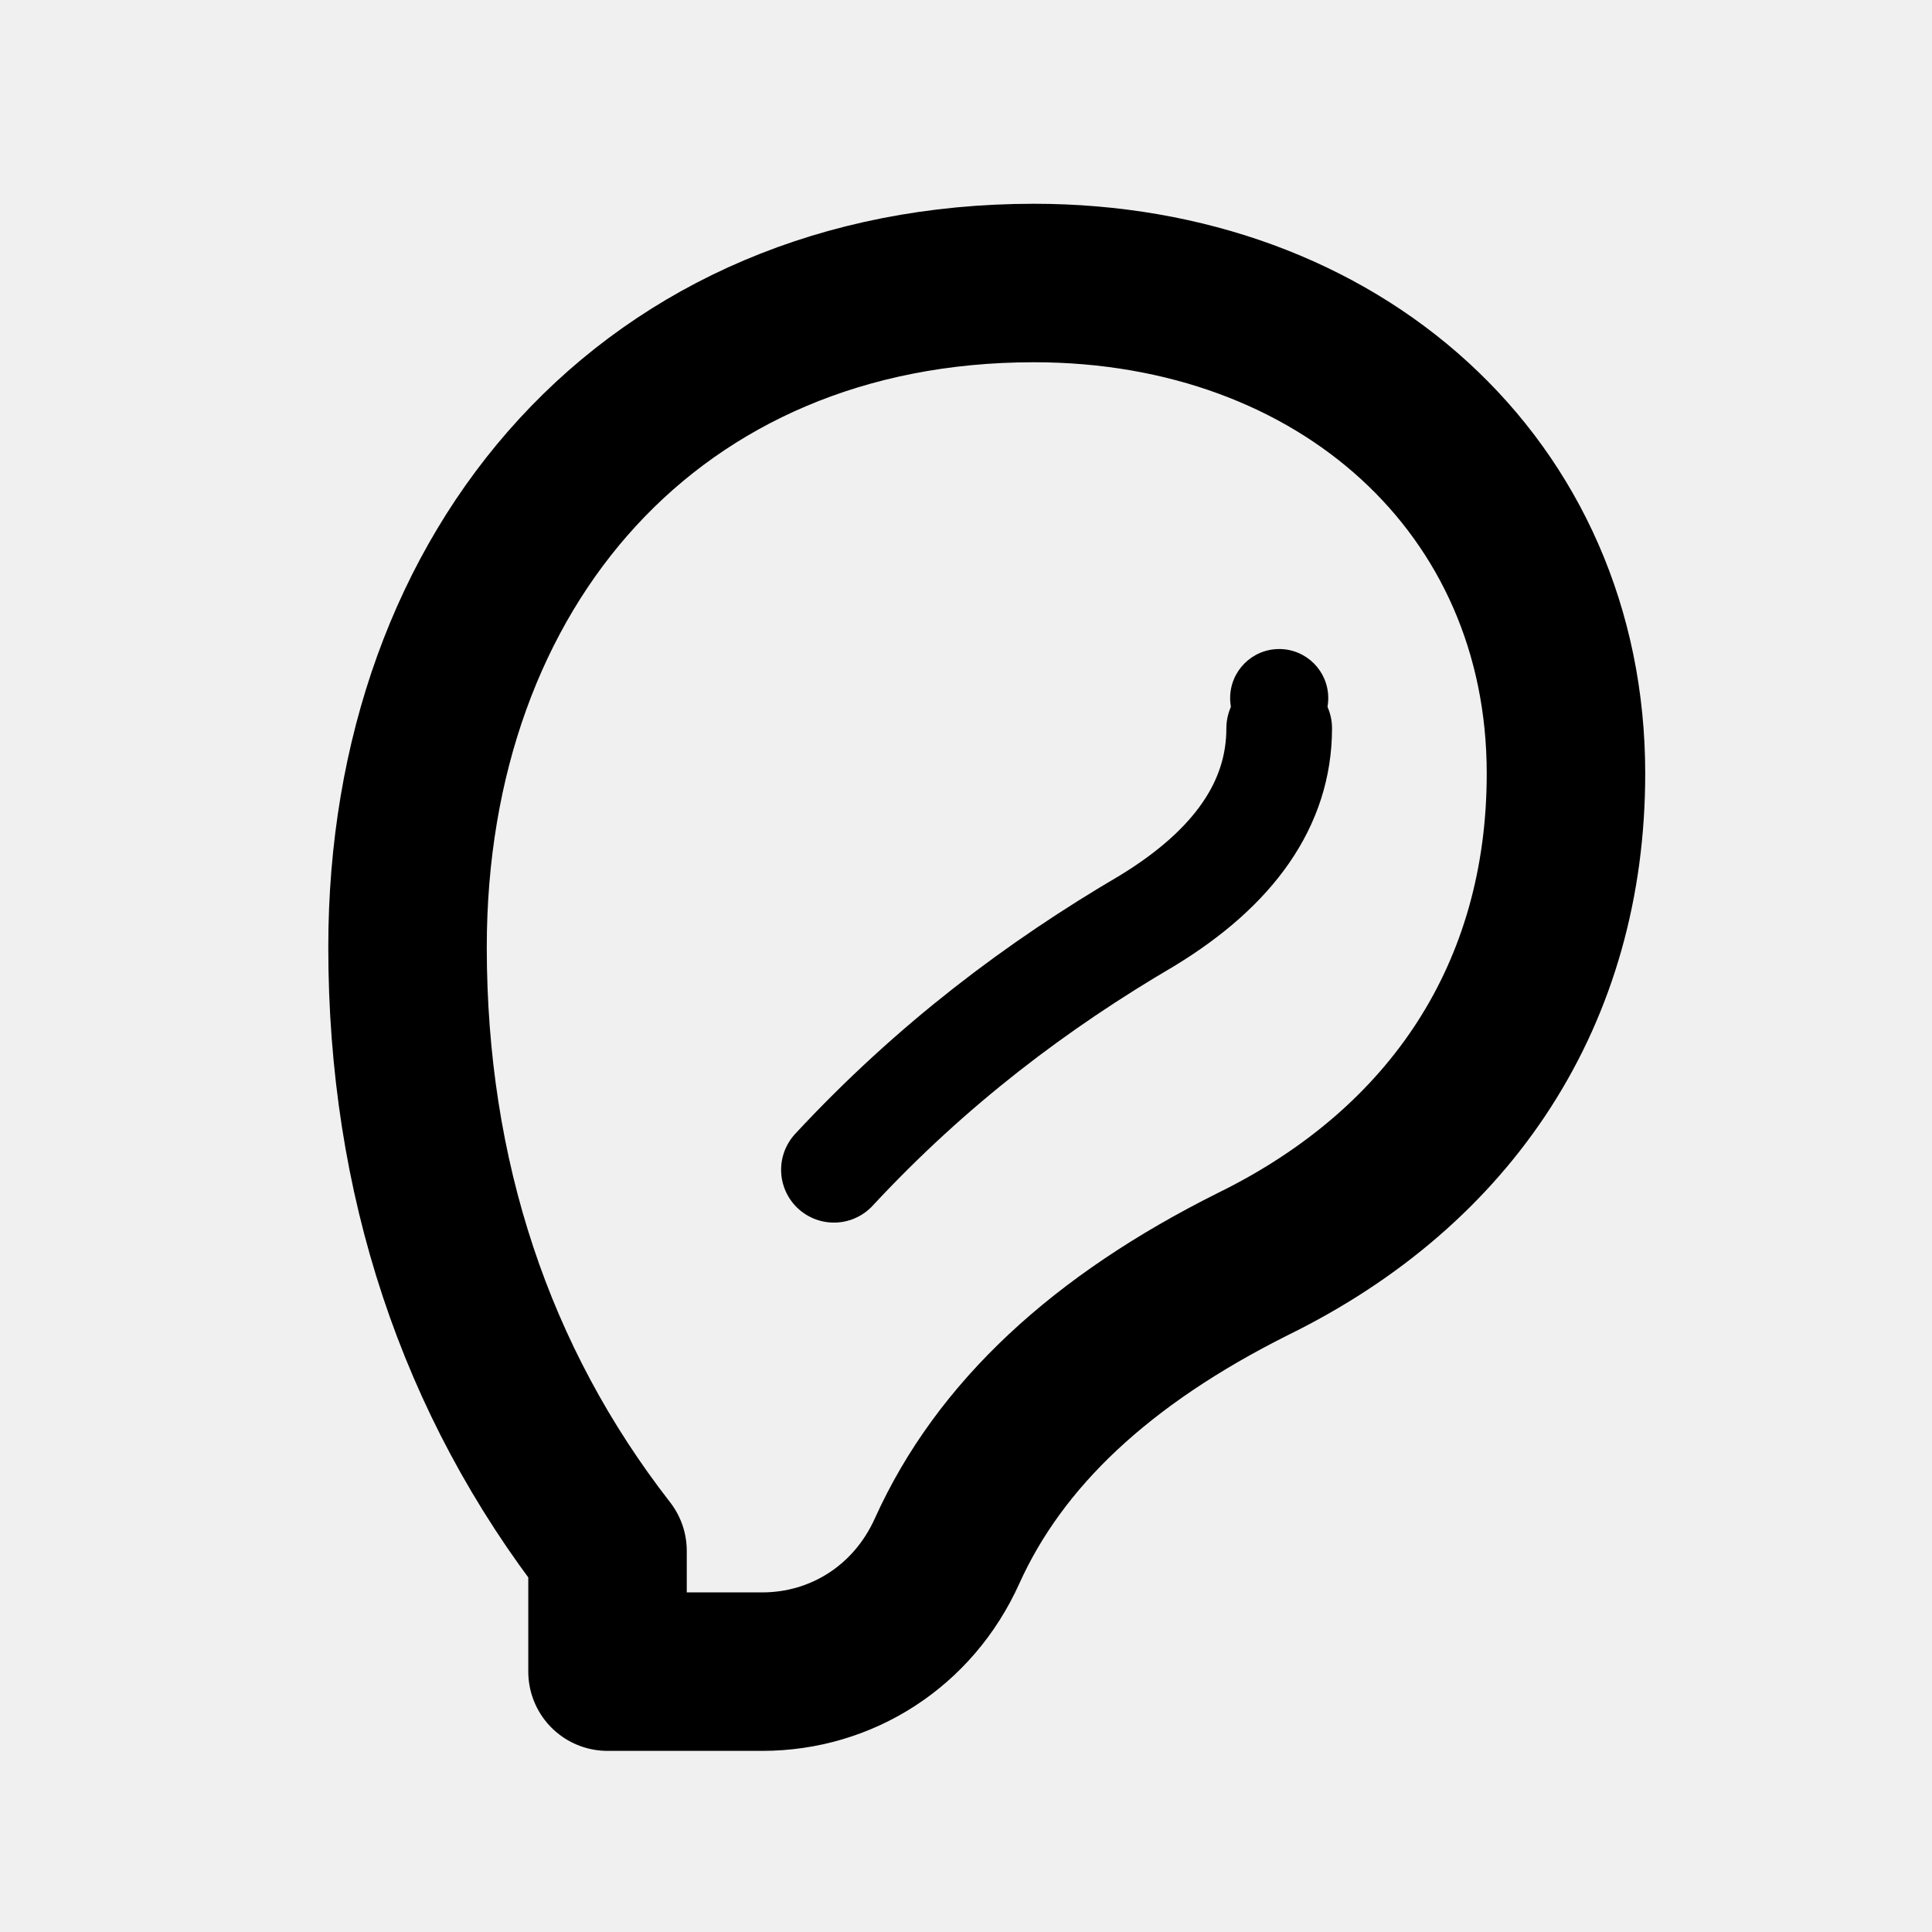
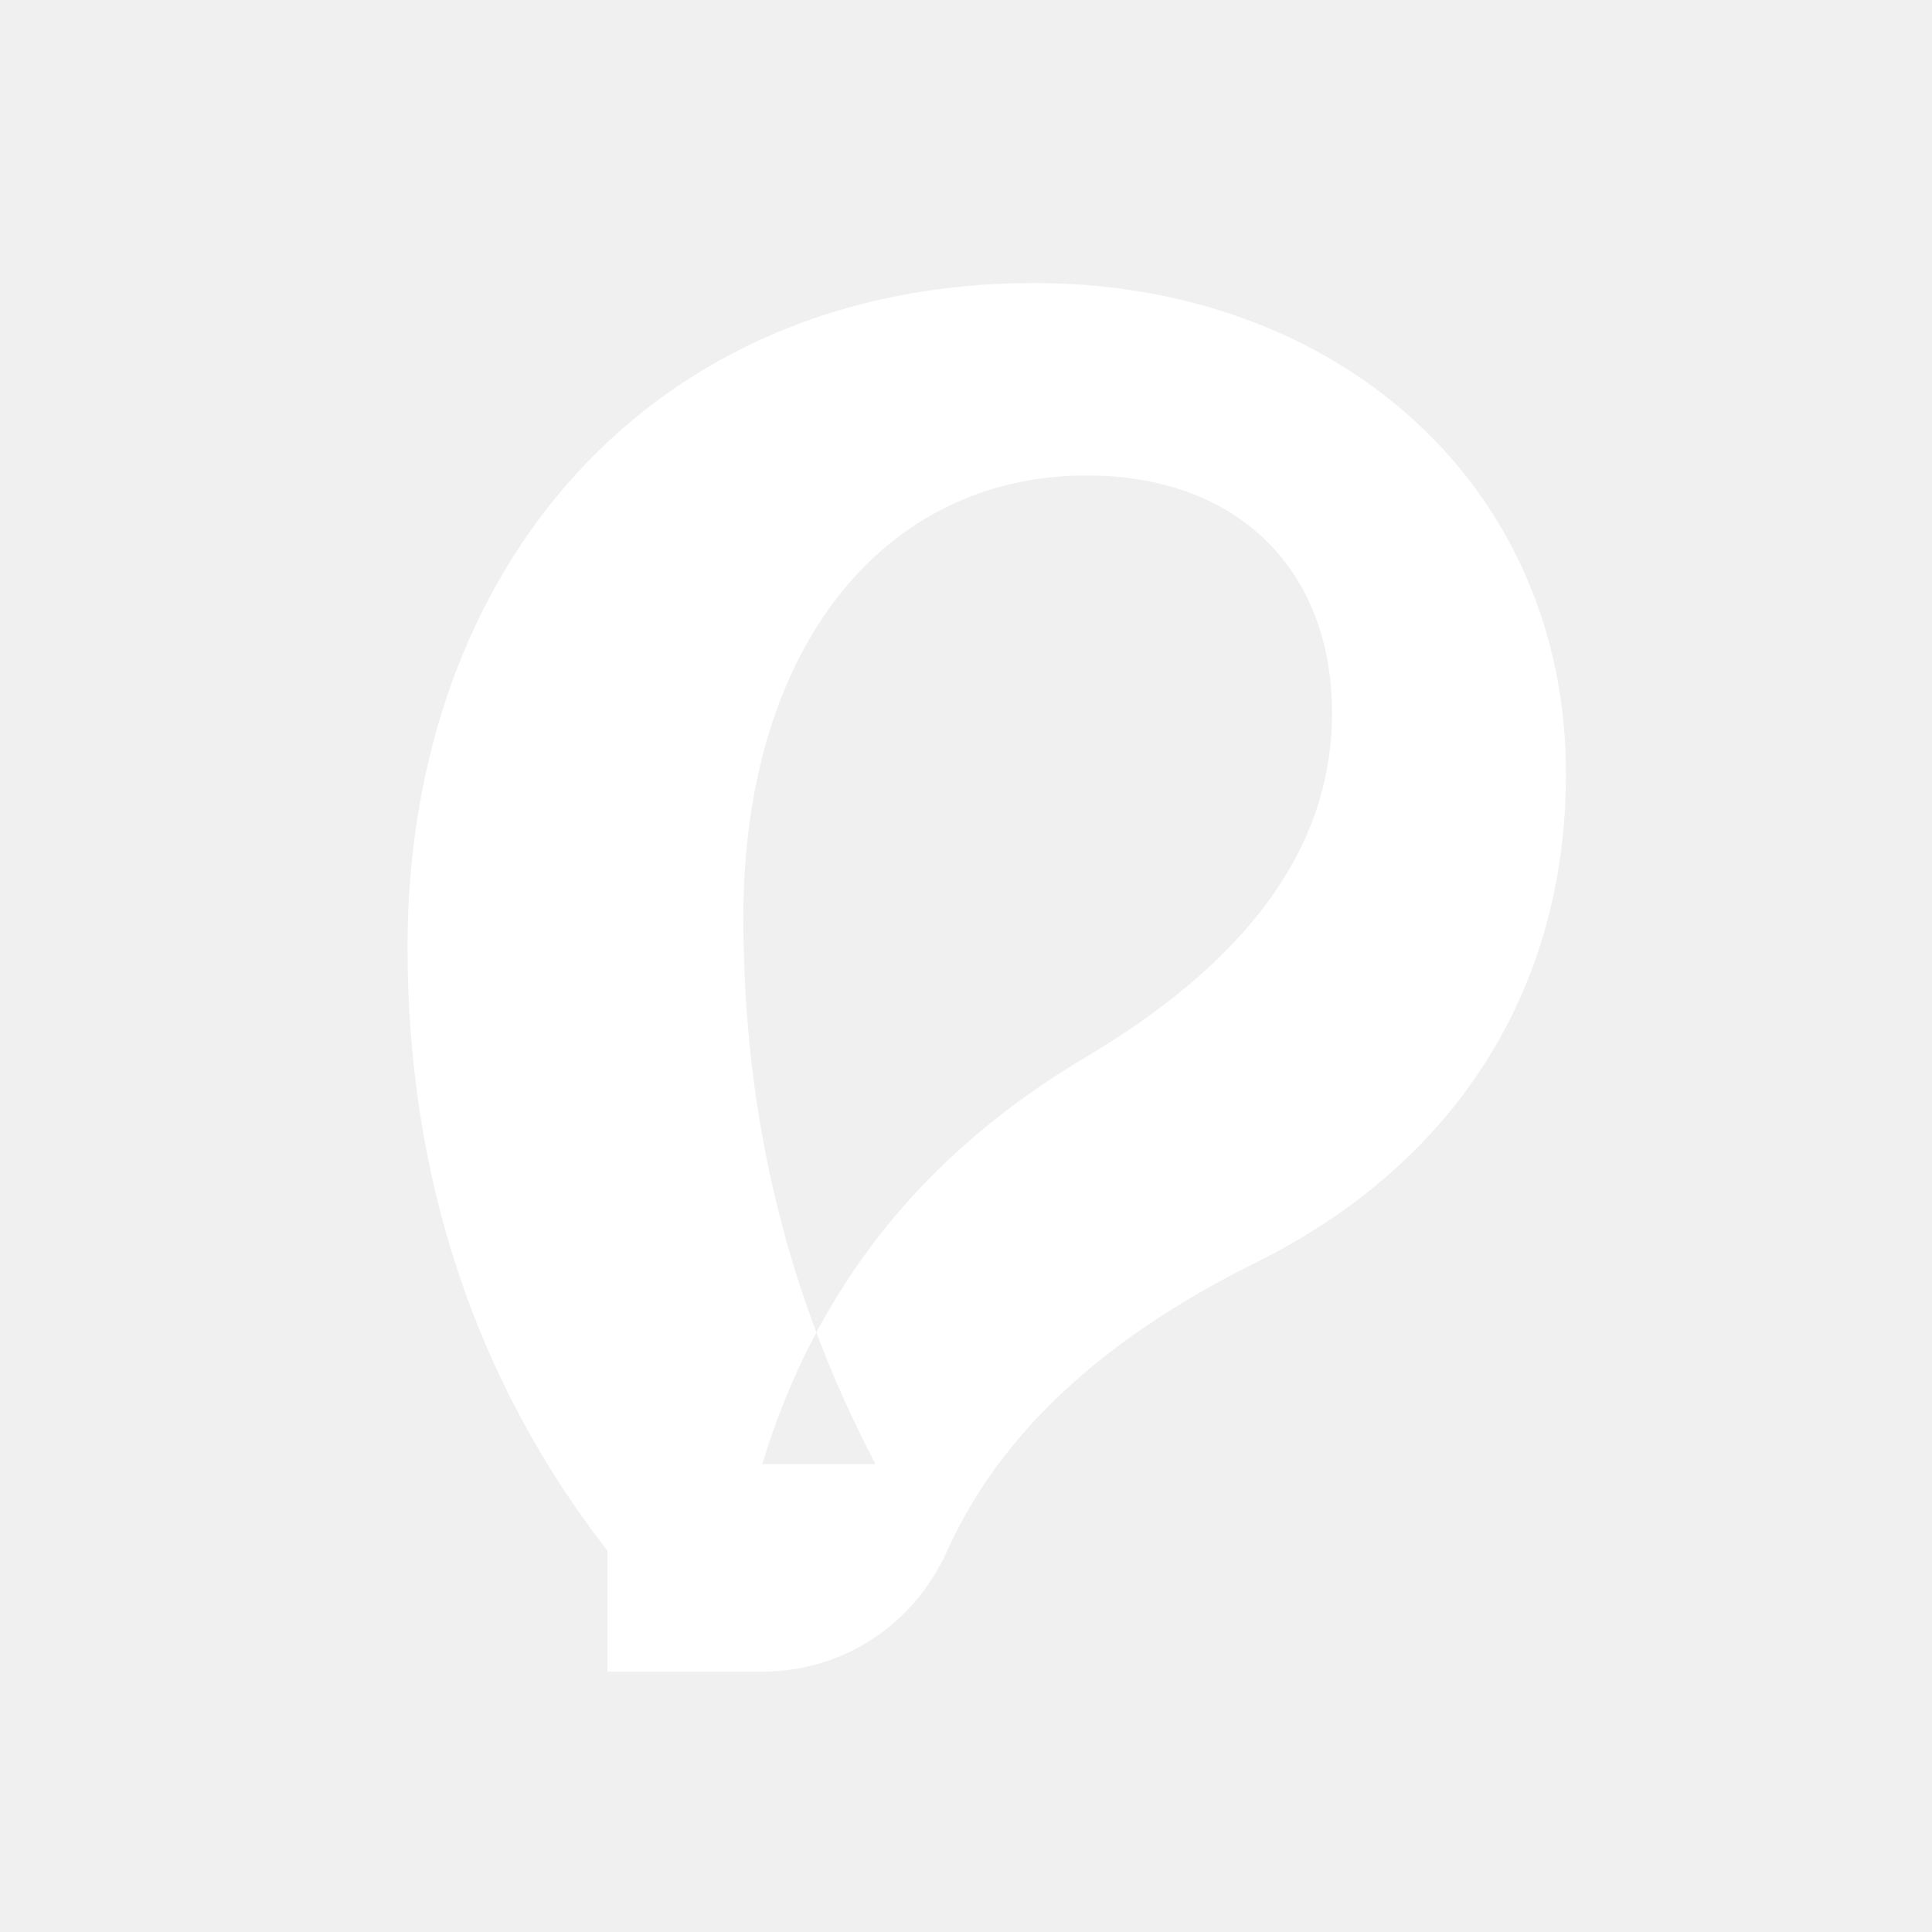
<svg xmlns="http://www.w3.org/2000/svg" width="512" height="512" viewBox="0 0 512 512" role="img" aria-label="Dogear macOS menu bar icon">
-   <path d="M161 411c-35-45-53-99-53-160 0-101 65-176 166-176 81 0 141 54 141 130 0 58-30 104-83 130-40 20-67 45-81 76-9 20-28 32-49 32h-41Z" fill="none" stroke="#000" stroke-width="42" stroke-linecap="round" stroke-linejoin="round" />
-   <path d="M221 310c26-28 54-49 83-66 23-14 35-31 35-51" fill="none" stroke="#000" stroke-width="28" stroke-linecap="round" />
-   <circle cx="339" cy="185" r="13" fill="#000" />
+   <defs>
+     <mask id="inner-cutout" maskUnits="userSpaceOnUse" x="0" y="0" width="512" height="512">
+       <rect width="512" height="512" fill="white" />
+       <path d="M202 388c14-46 42-82 86-108 42-25 65-55 65-91 0-38-25-63-65-63-54 0-91 46-91 117 0 54 12 101 35 145l-30 0Z" fill="black" />
+     </mask>
+   </defs>
+   <path d="M161 411c-35-45-53-99-53-160 0-101 65-176 166-176 81 0 141 54 141 130 0 58-30 104-83 130-40 20-67 45-81 76-9 20-28 32-49 32h-41Z" fill="white" mask="url(#inner-cutout)" />
</svg>
